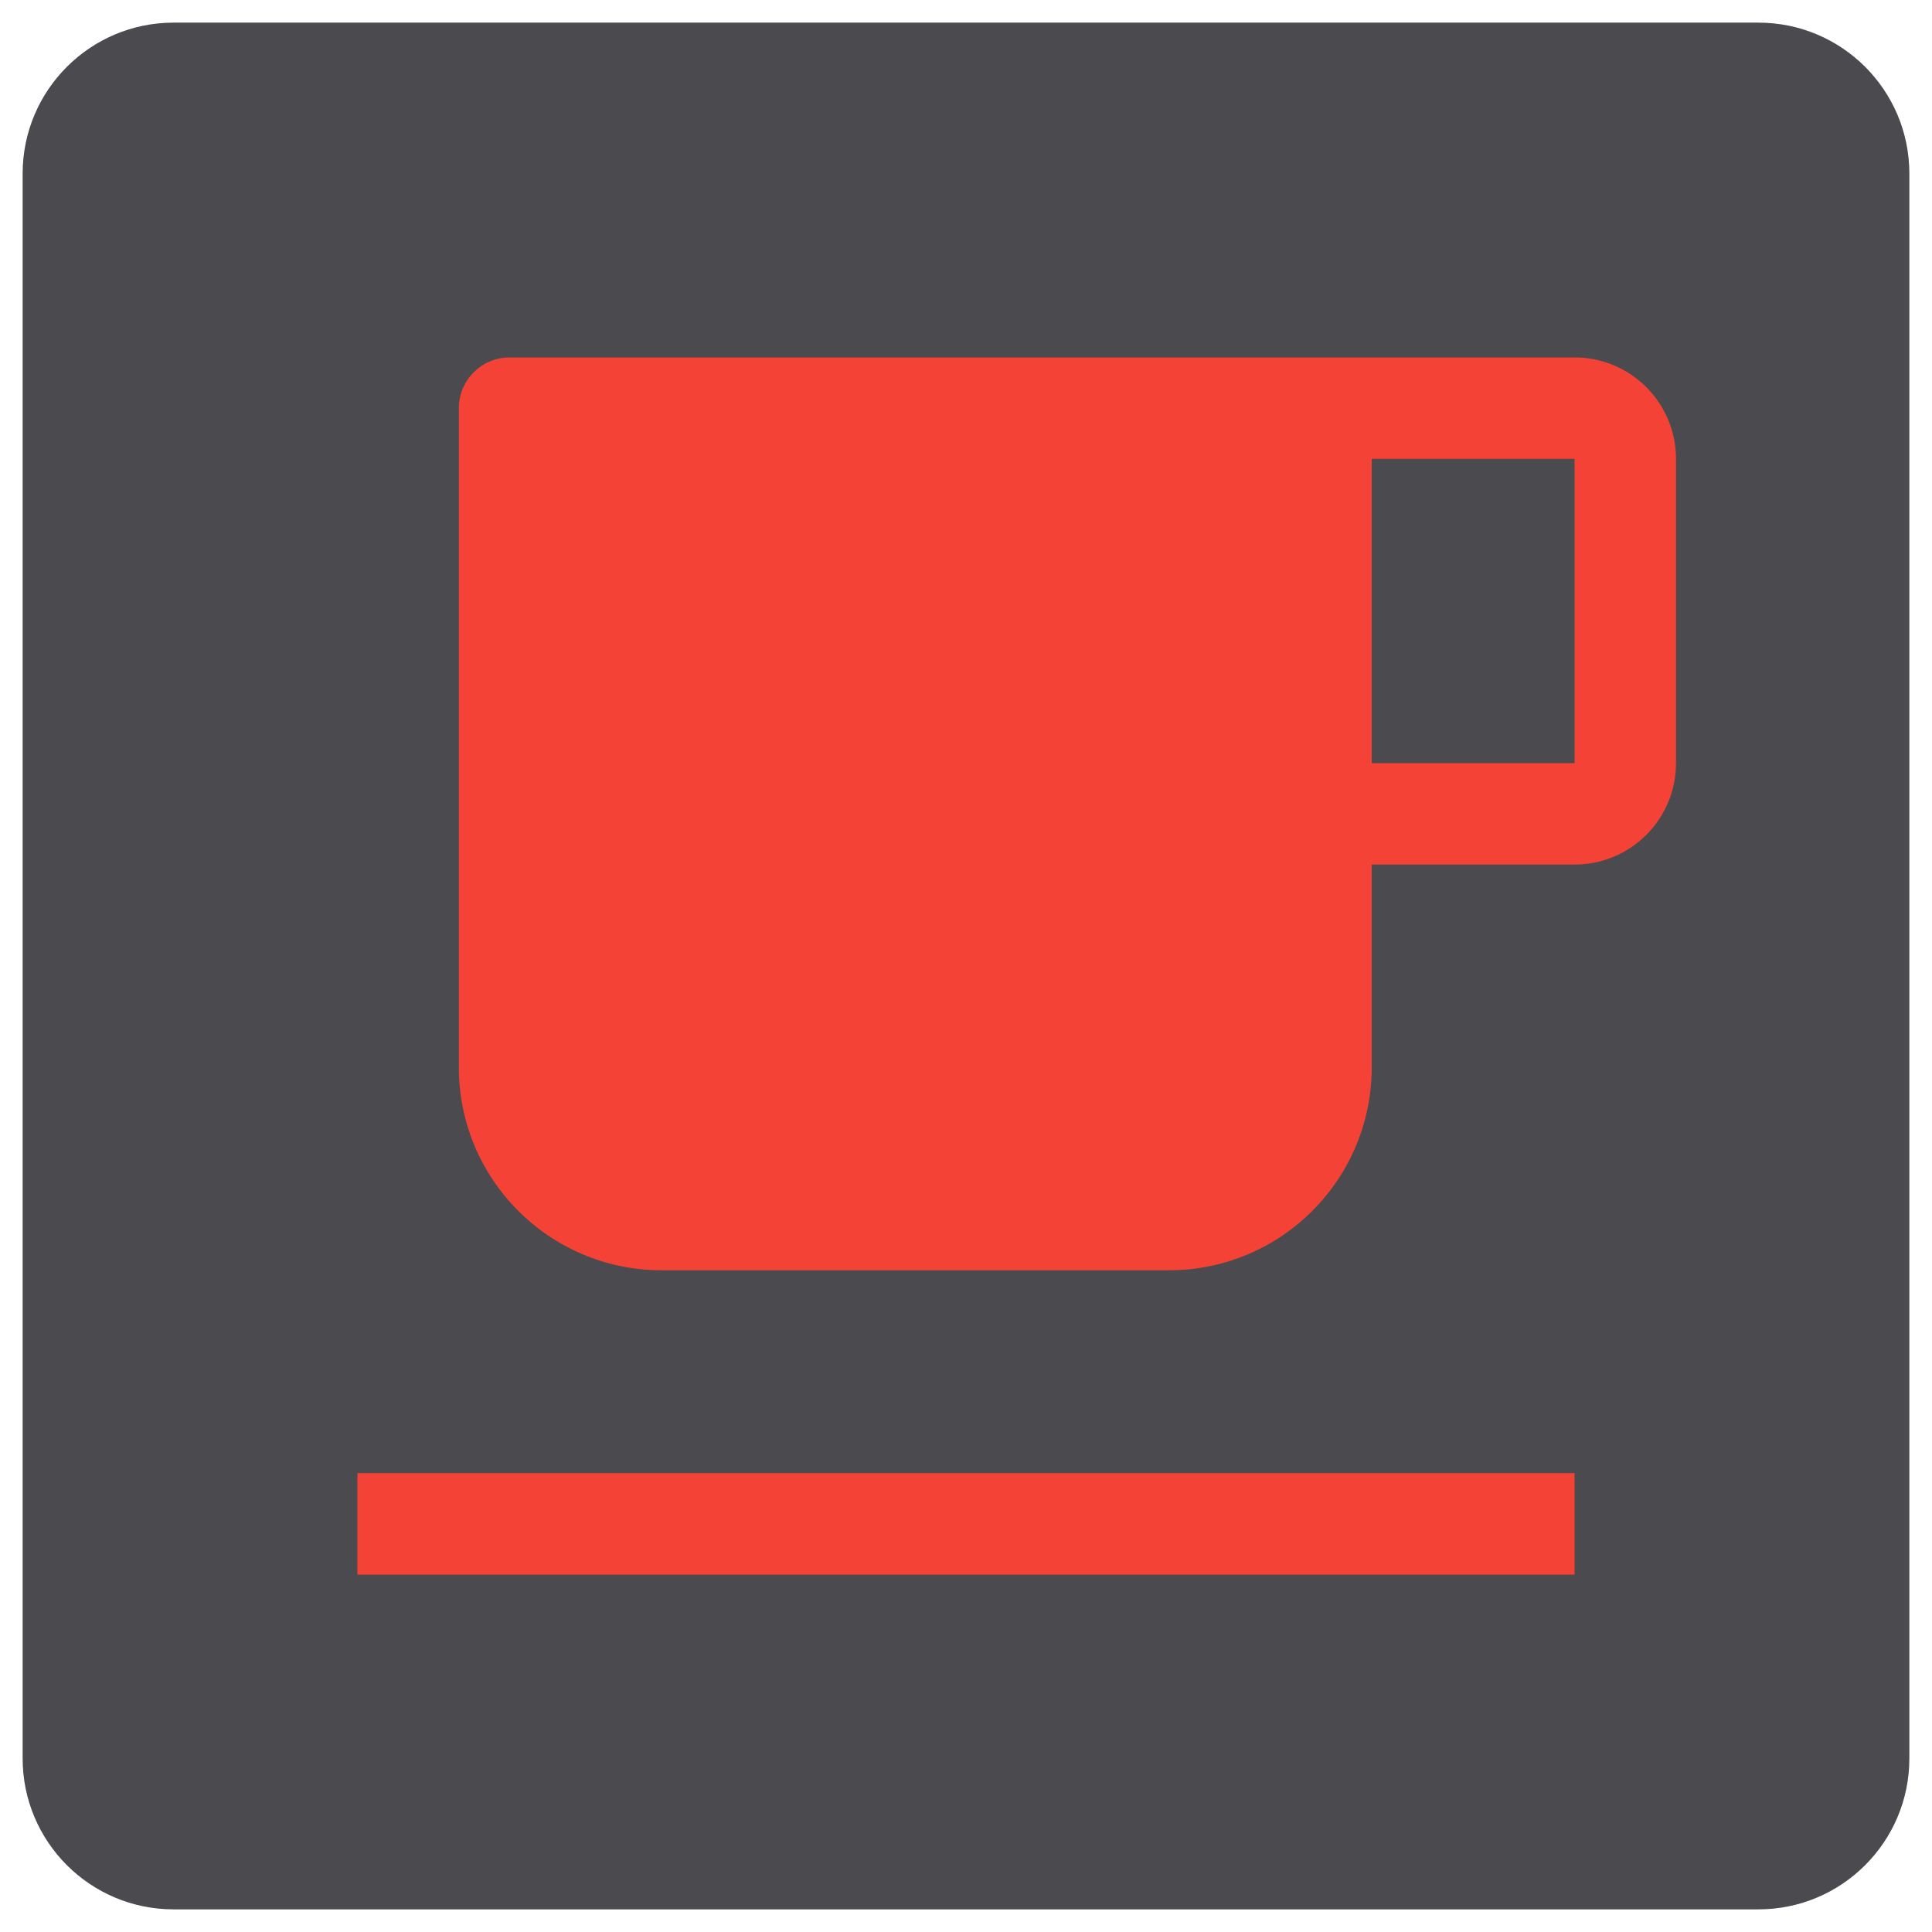
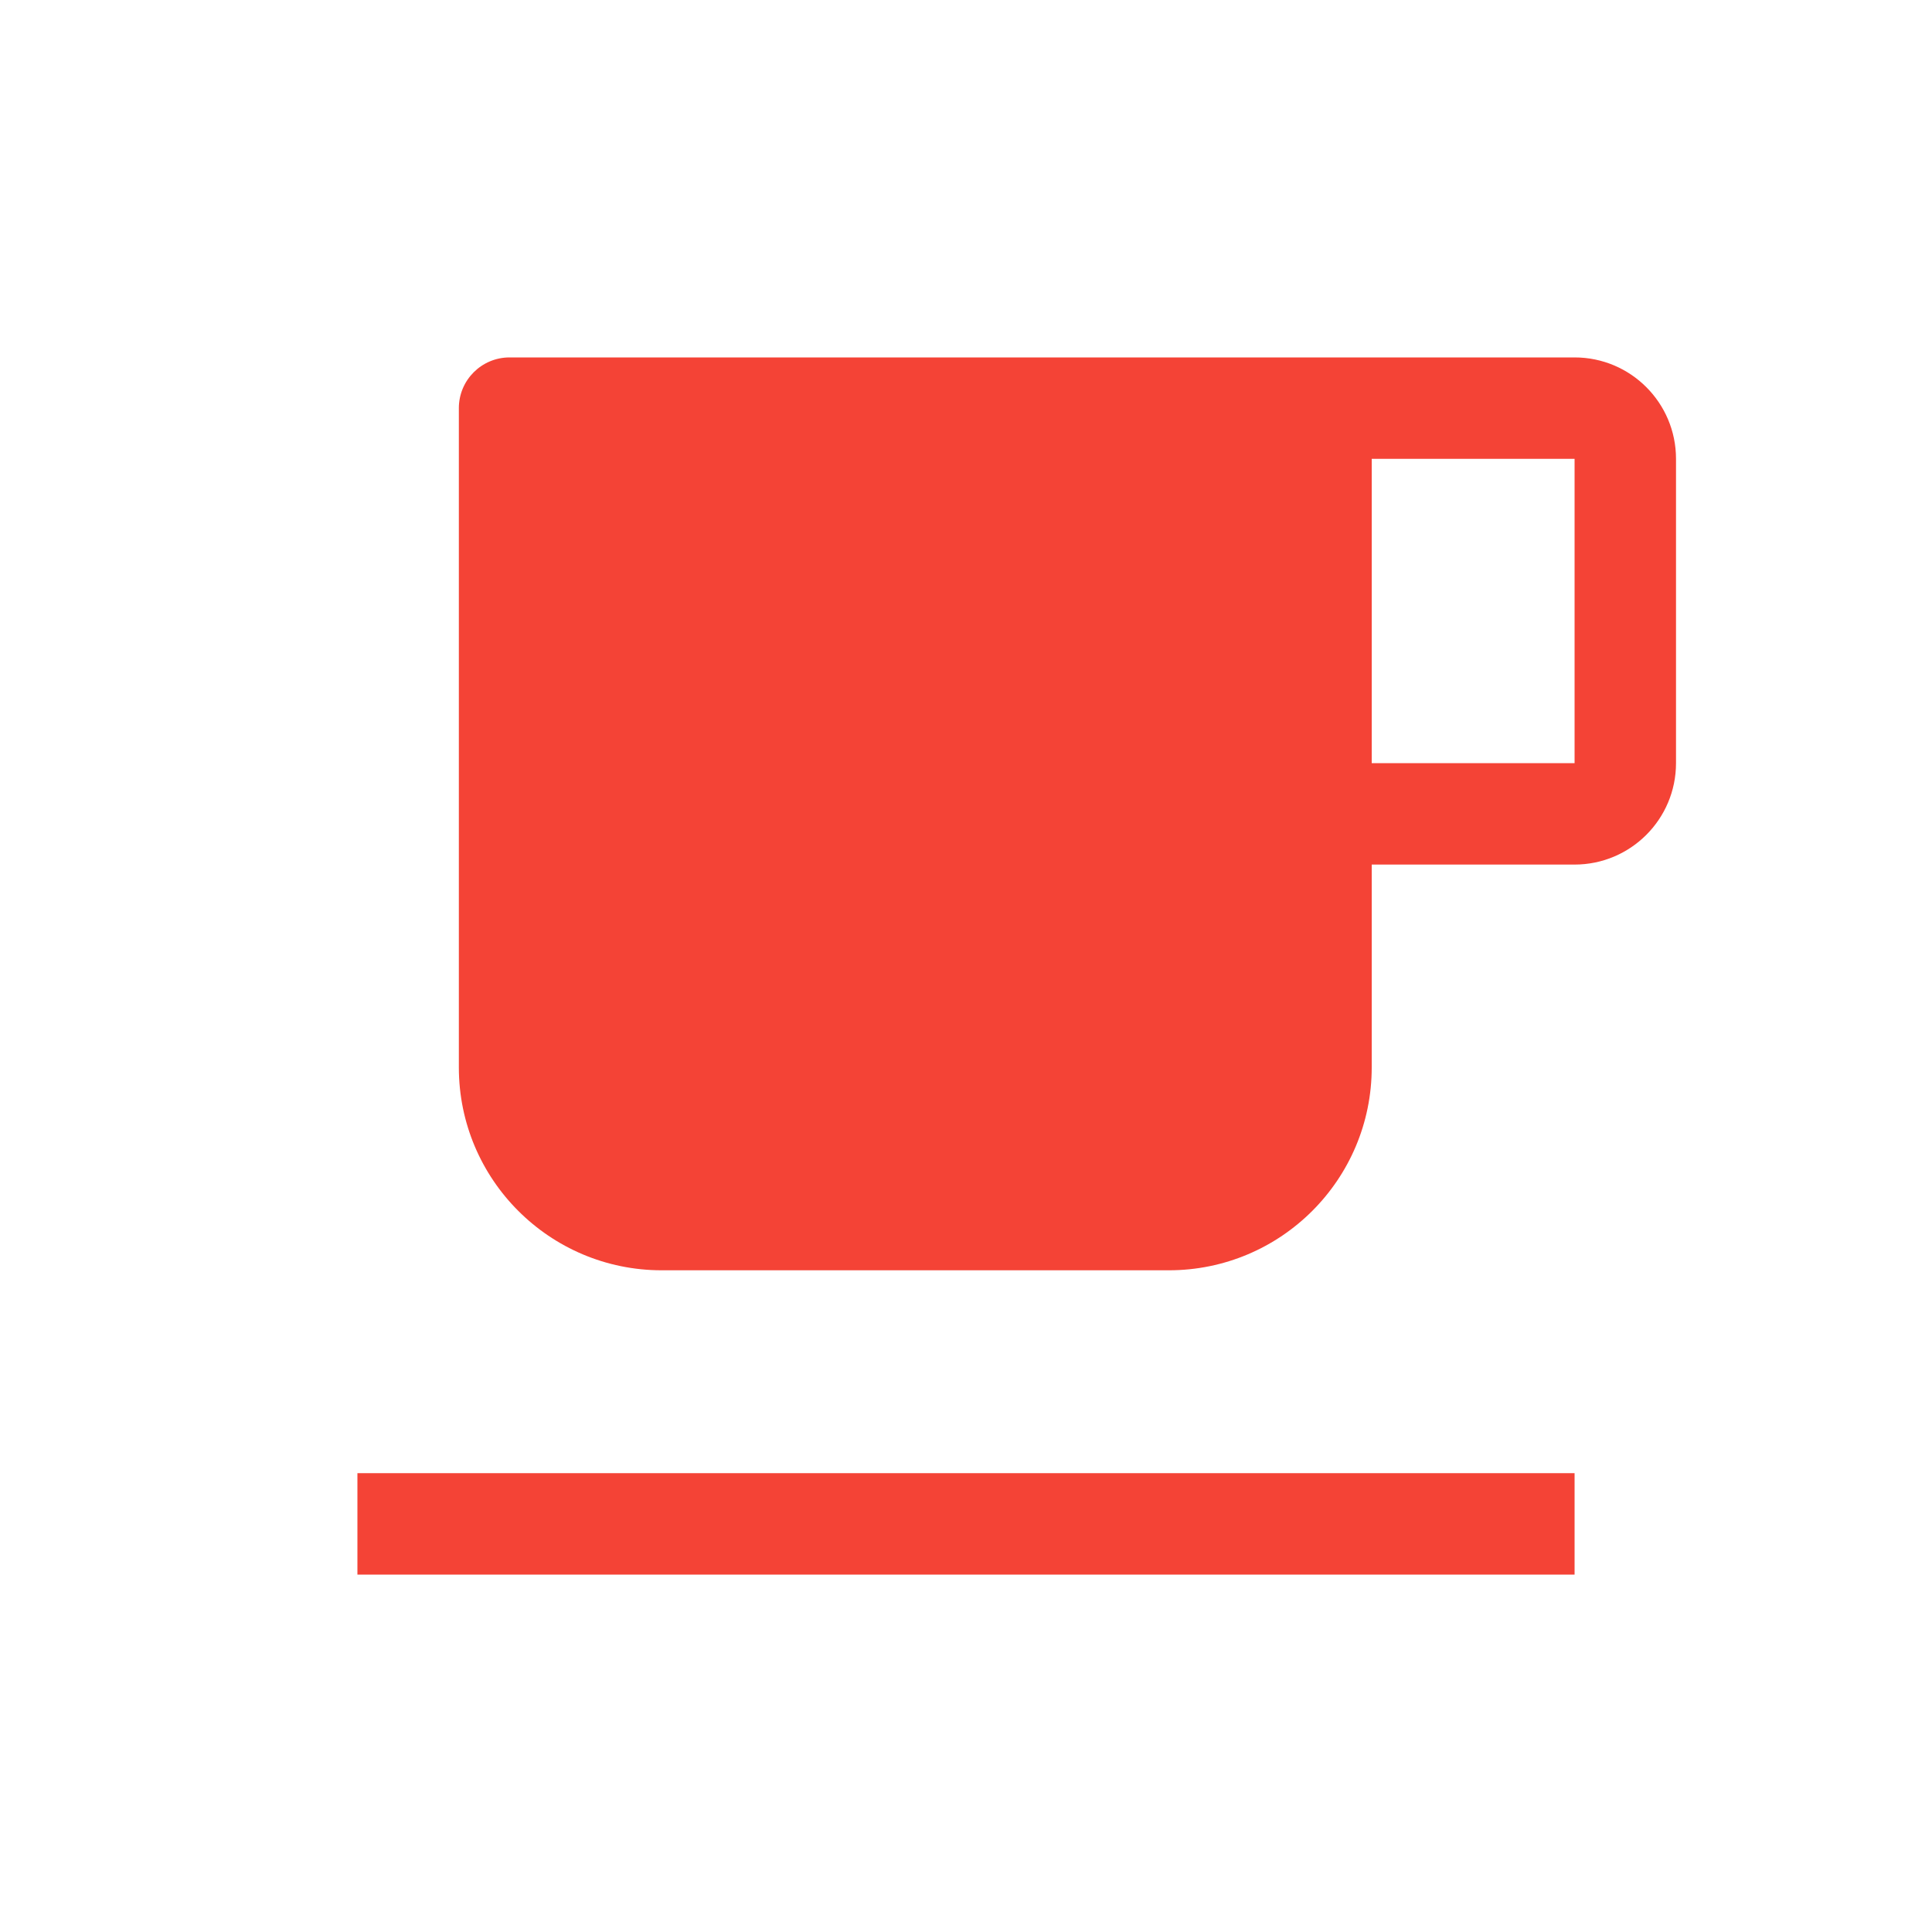
<svg xmlns="http://www.w3.org/2000/svg" viewBox="0 0 128 128">
-   <rect x="1.5" y="1.5" width="125" height="125" rx="10" fill="#4a4a4f" />
  <g transform="translate(10.24,10.24) scale(3.36)">
    <path fill="#f44336" d="M4 26h24v2H4zM28 4H7a1 1 0 0 0-1 1v13a4 4 0 0 0 4 4h10a4 4 0 0 0 4-4v-4h4a2 2 0 0 0 2-2V6a2 2 0 0 0-2-2m0 8h-4V6h4Z" />
  </g>
</svg>
